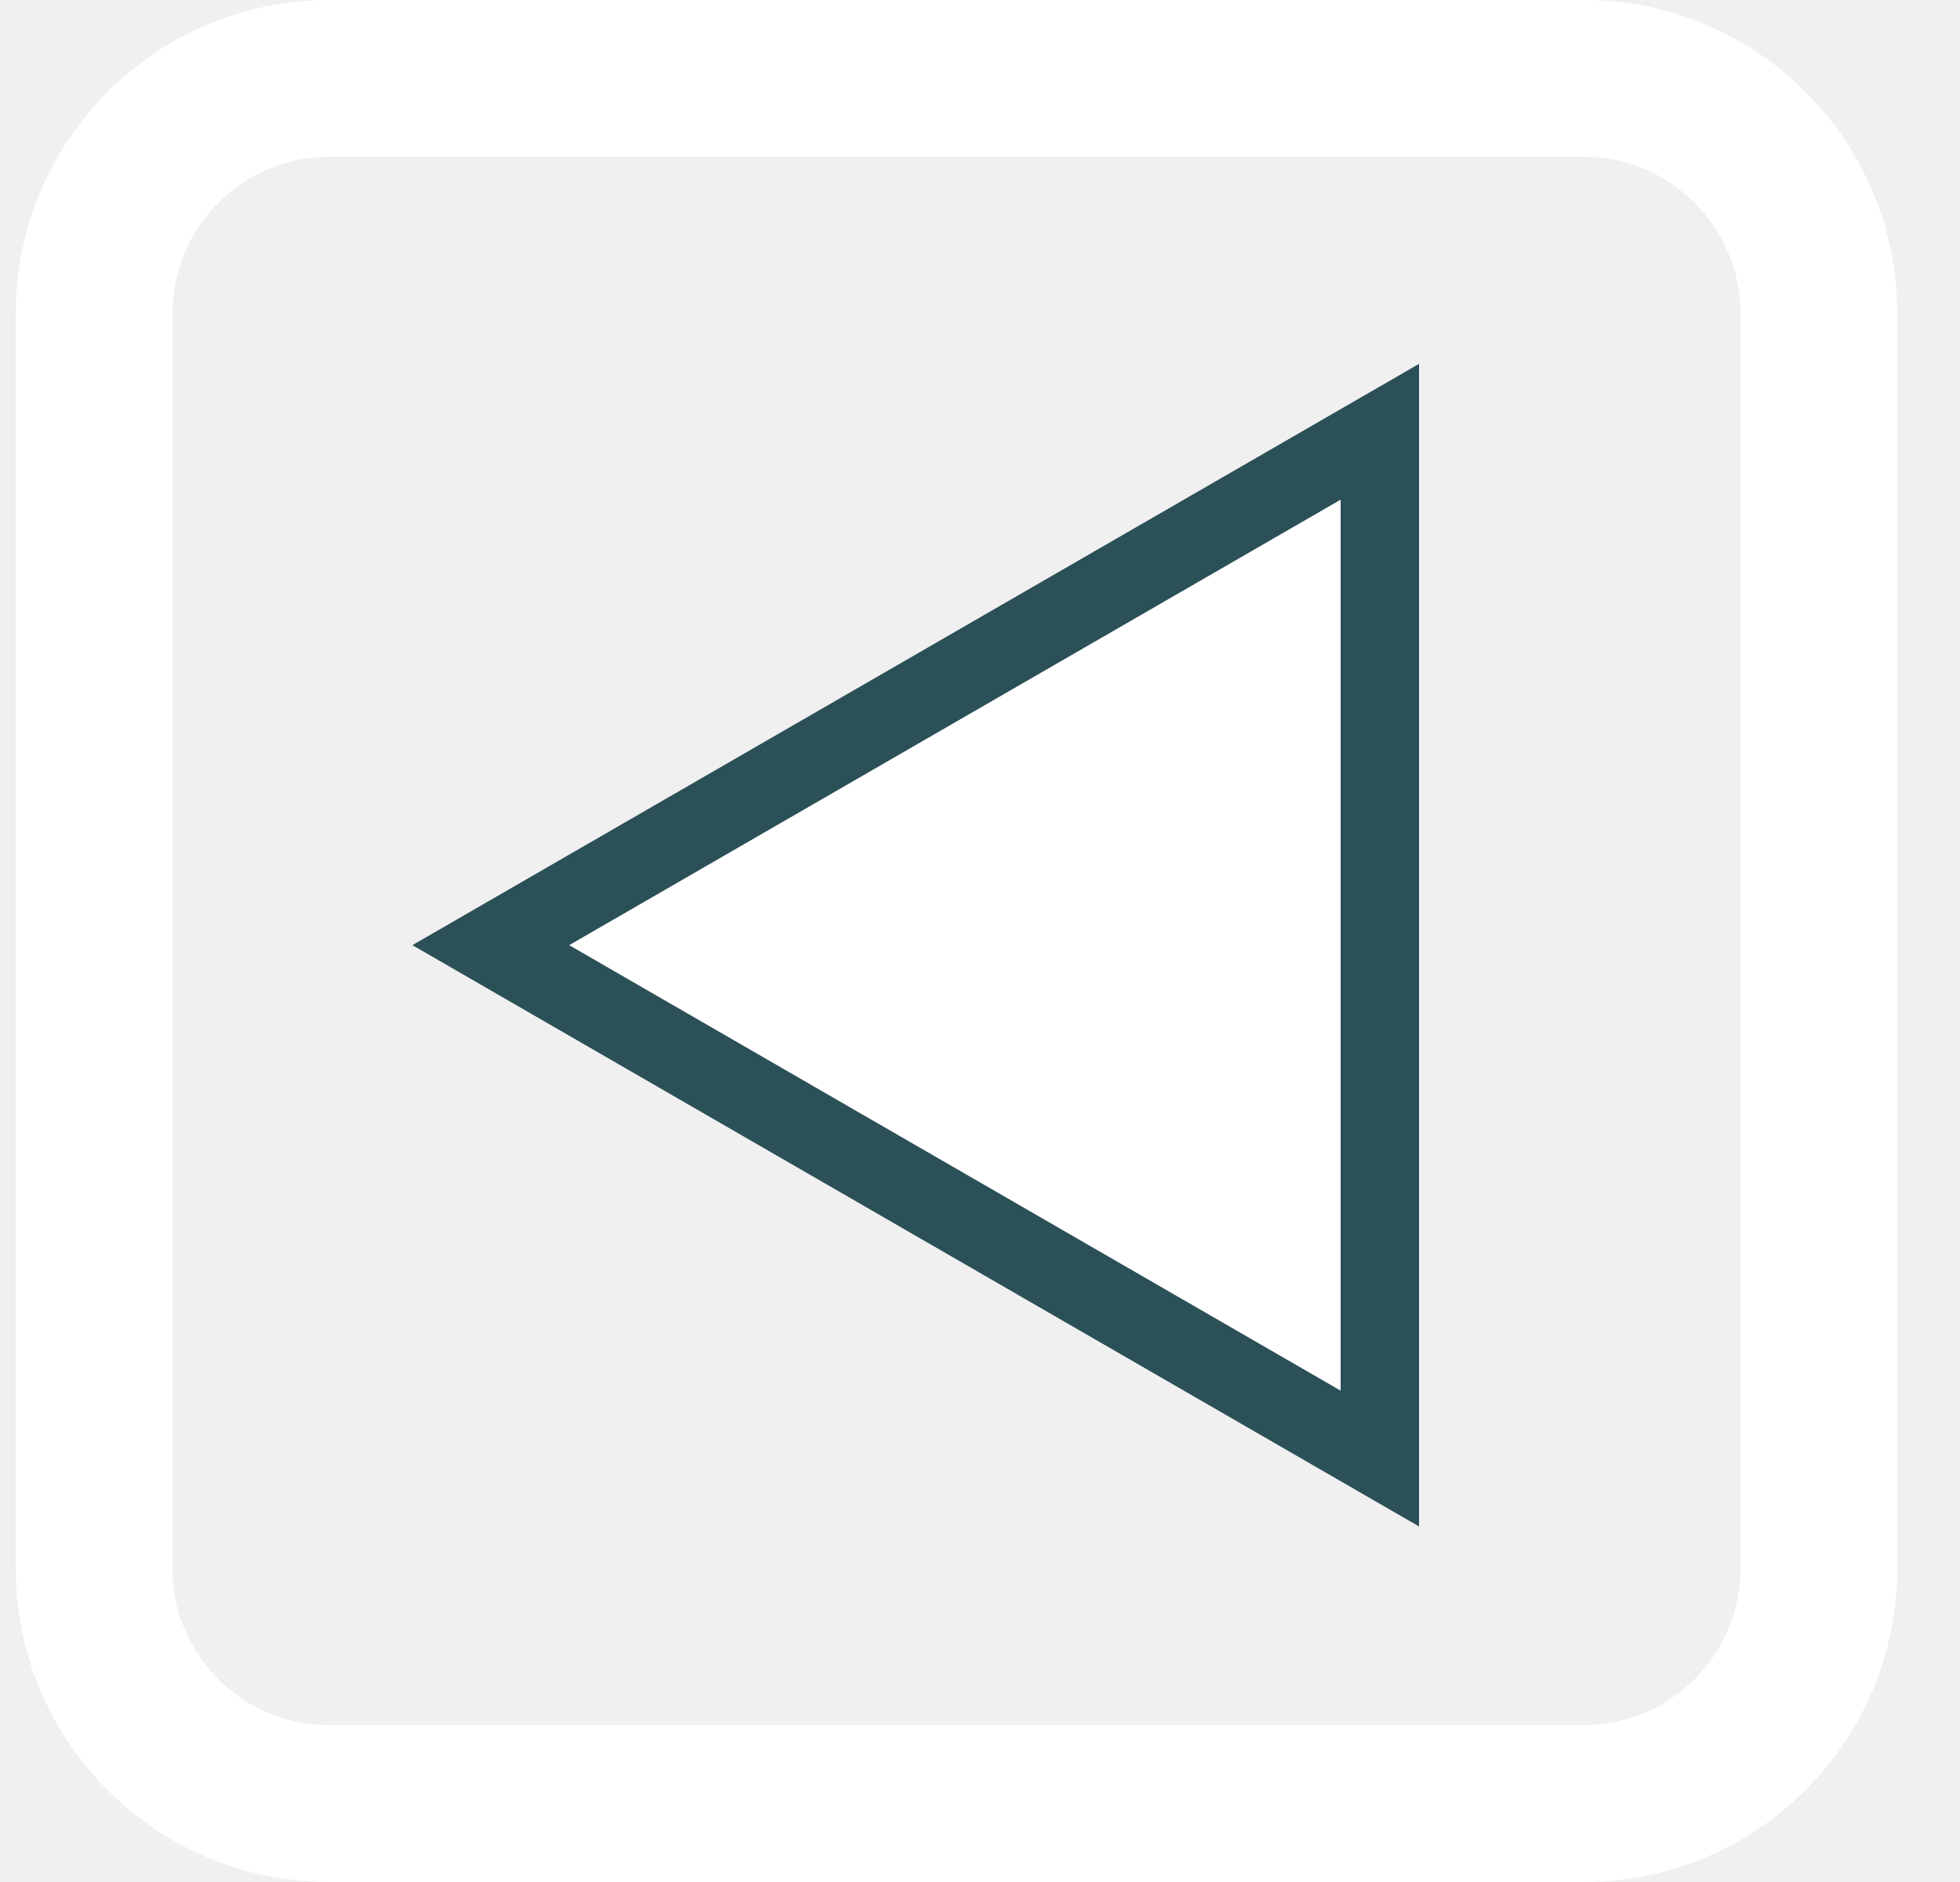
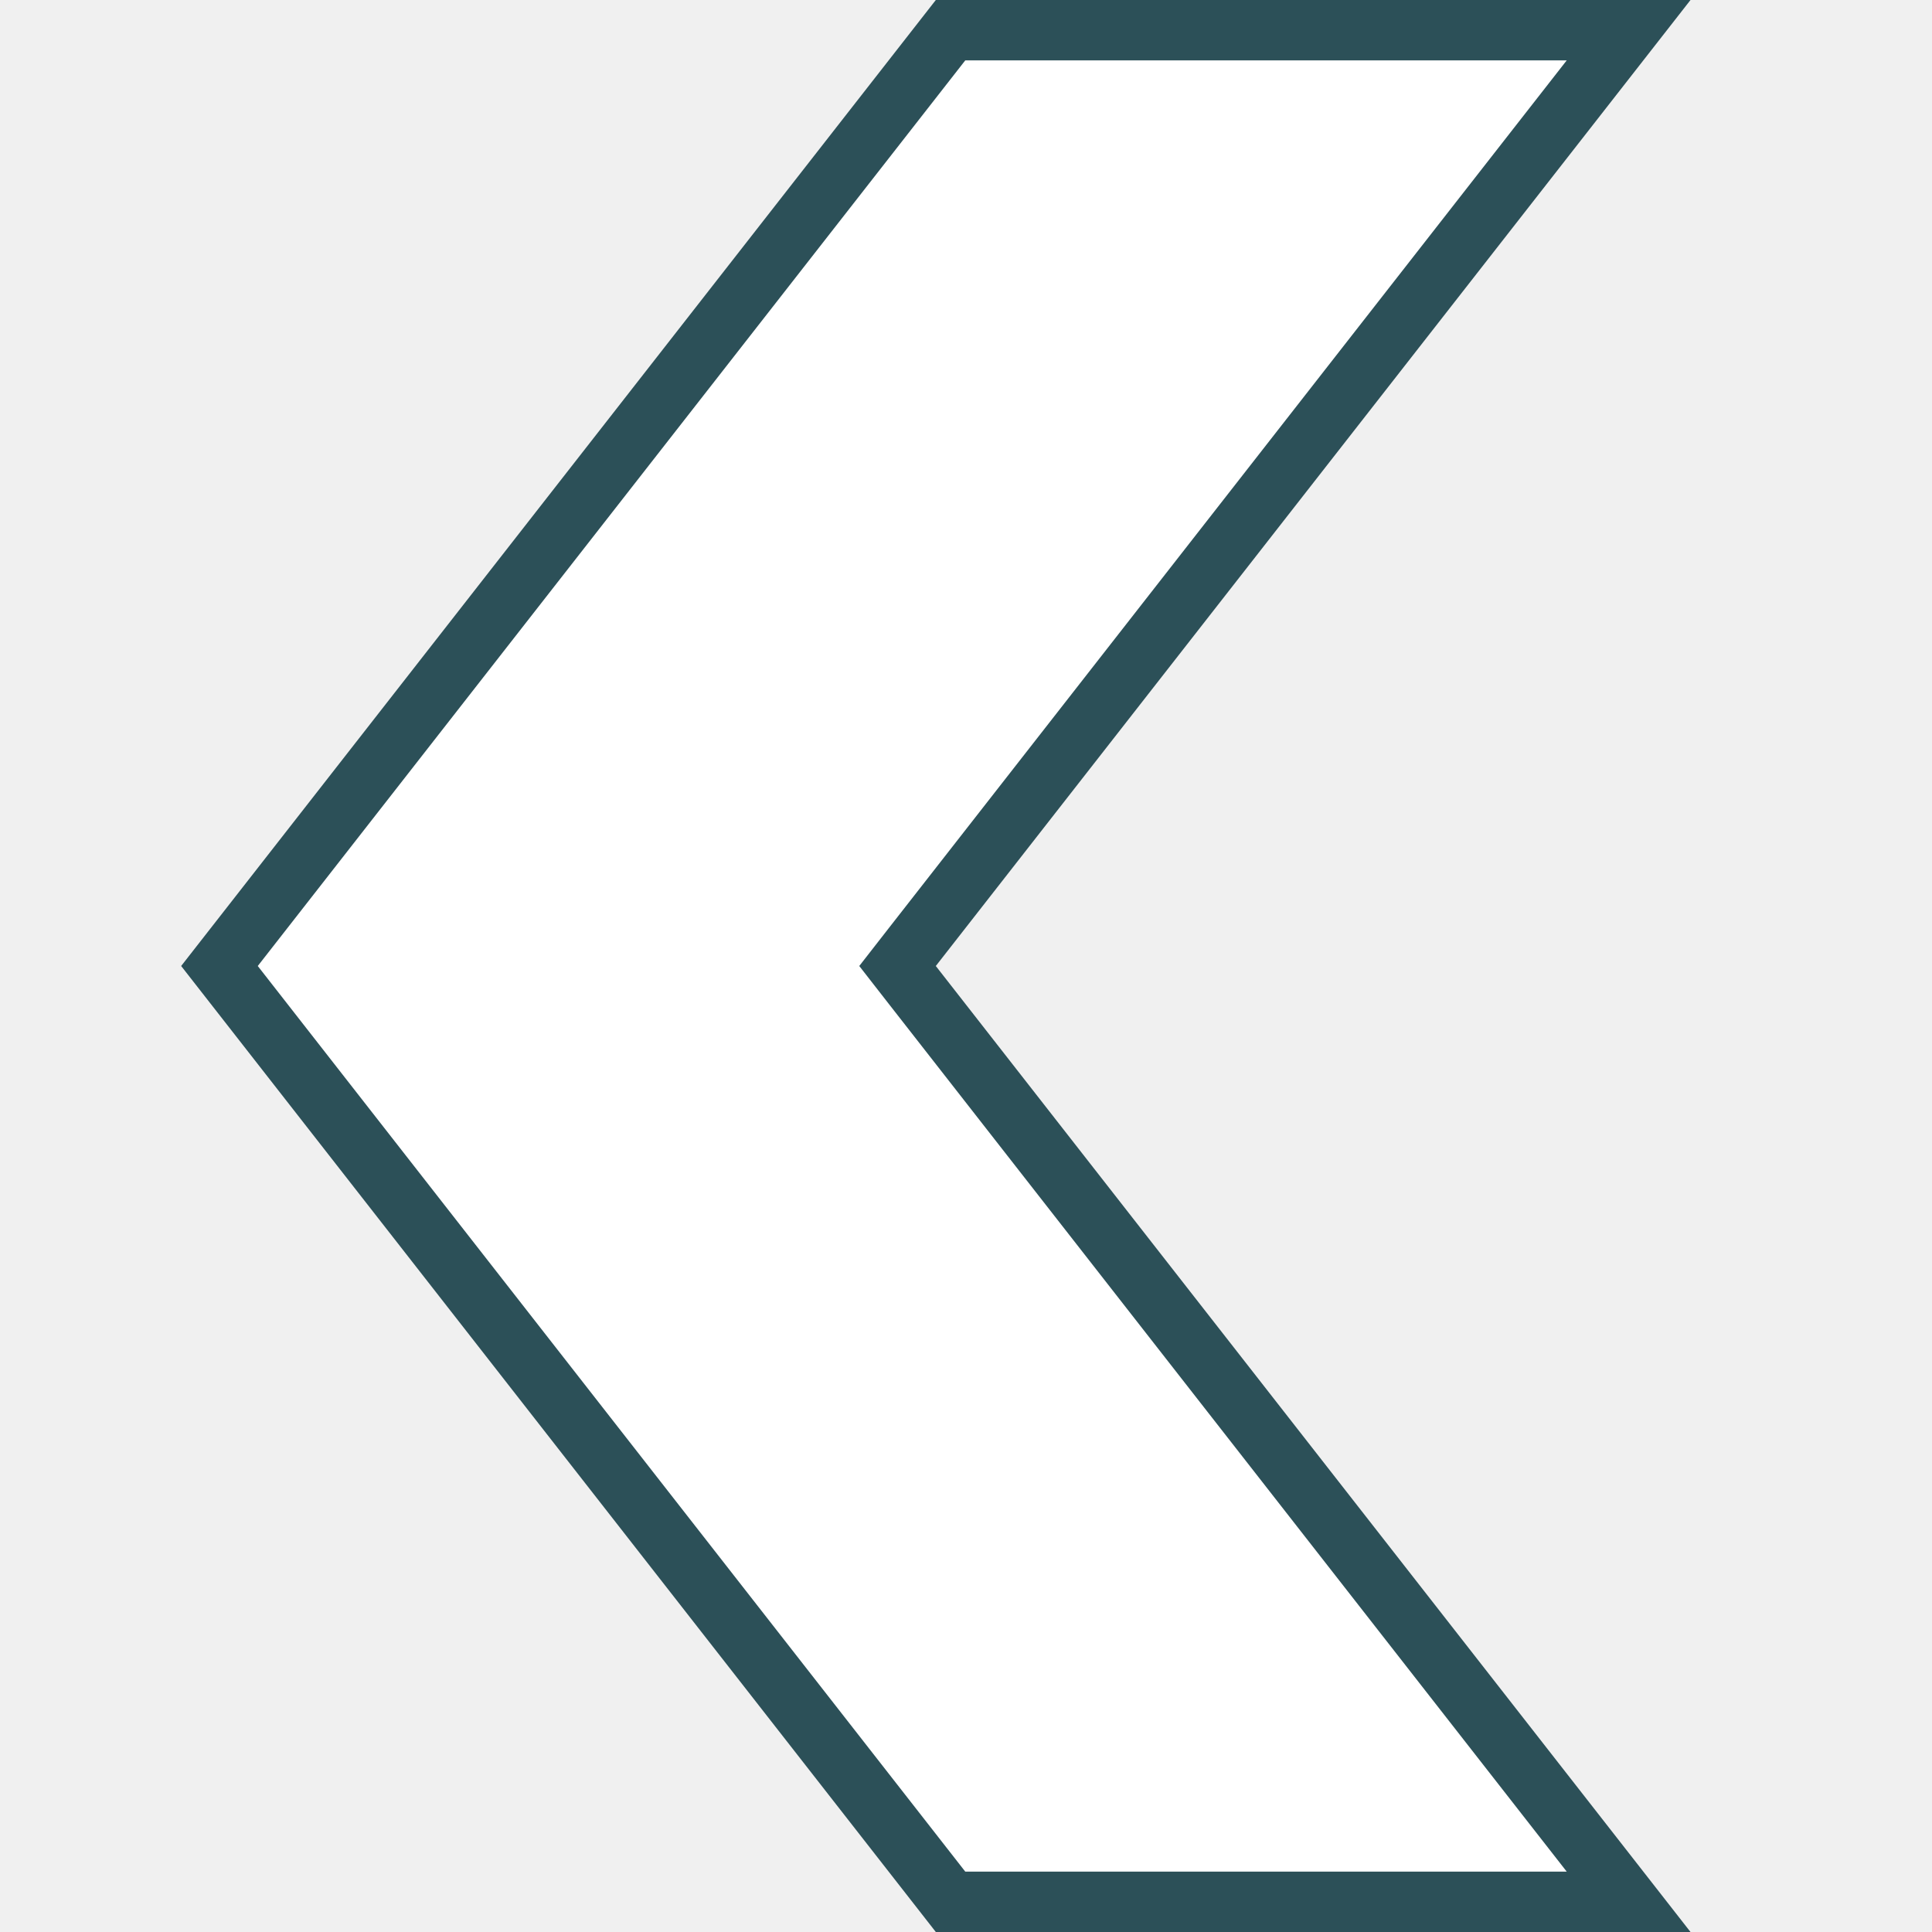
- <svg xmlns="http://www.w3.org/2000/svg" width="25" height="24" viewBox="0 0 25 24" fill="none">
-   <rect x="23.2" y="23" width="22" height="22" rx="3" transform="rotate(-180 23.2 23)" stroke="white" stroke-width="2" />
-   <path d="M6.26 12.053L17.6 5.506L17.6 18.6L6.26 12.053Z" fill="white" stroke="#2C5058" />
+ <svg xmlns="http://www.w3.org/2000/svg" width="32" height="32" viewBox="0 0 32 32" fill="none">
+   <path d="M26.975 0.5L15.106 15.692L14.866 16L15.106 16.308L26.975 31.5L15.744 31.5L9.644 23.692L3.635 16L15.744 0.5L26.975 0.5Z" fill="white" stroke="#2C5058" />
</svg>
